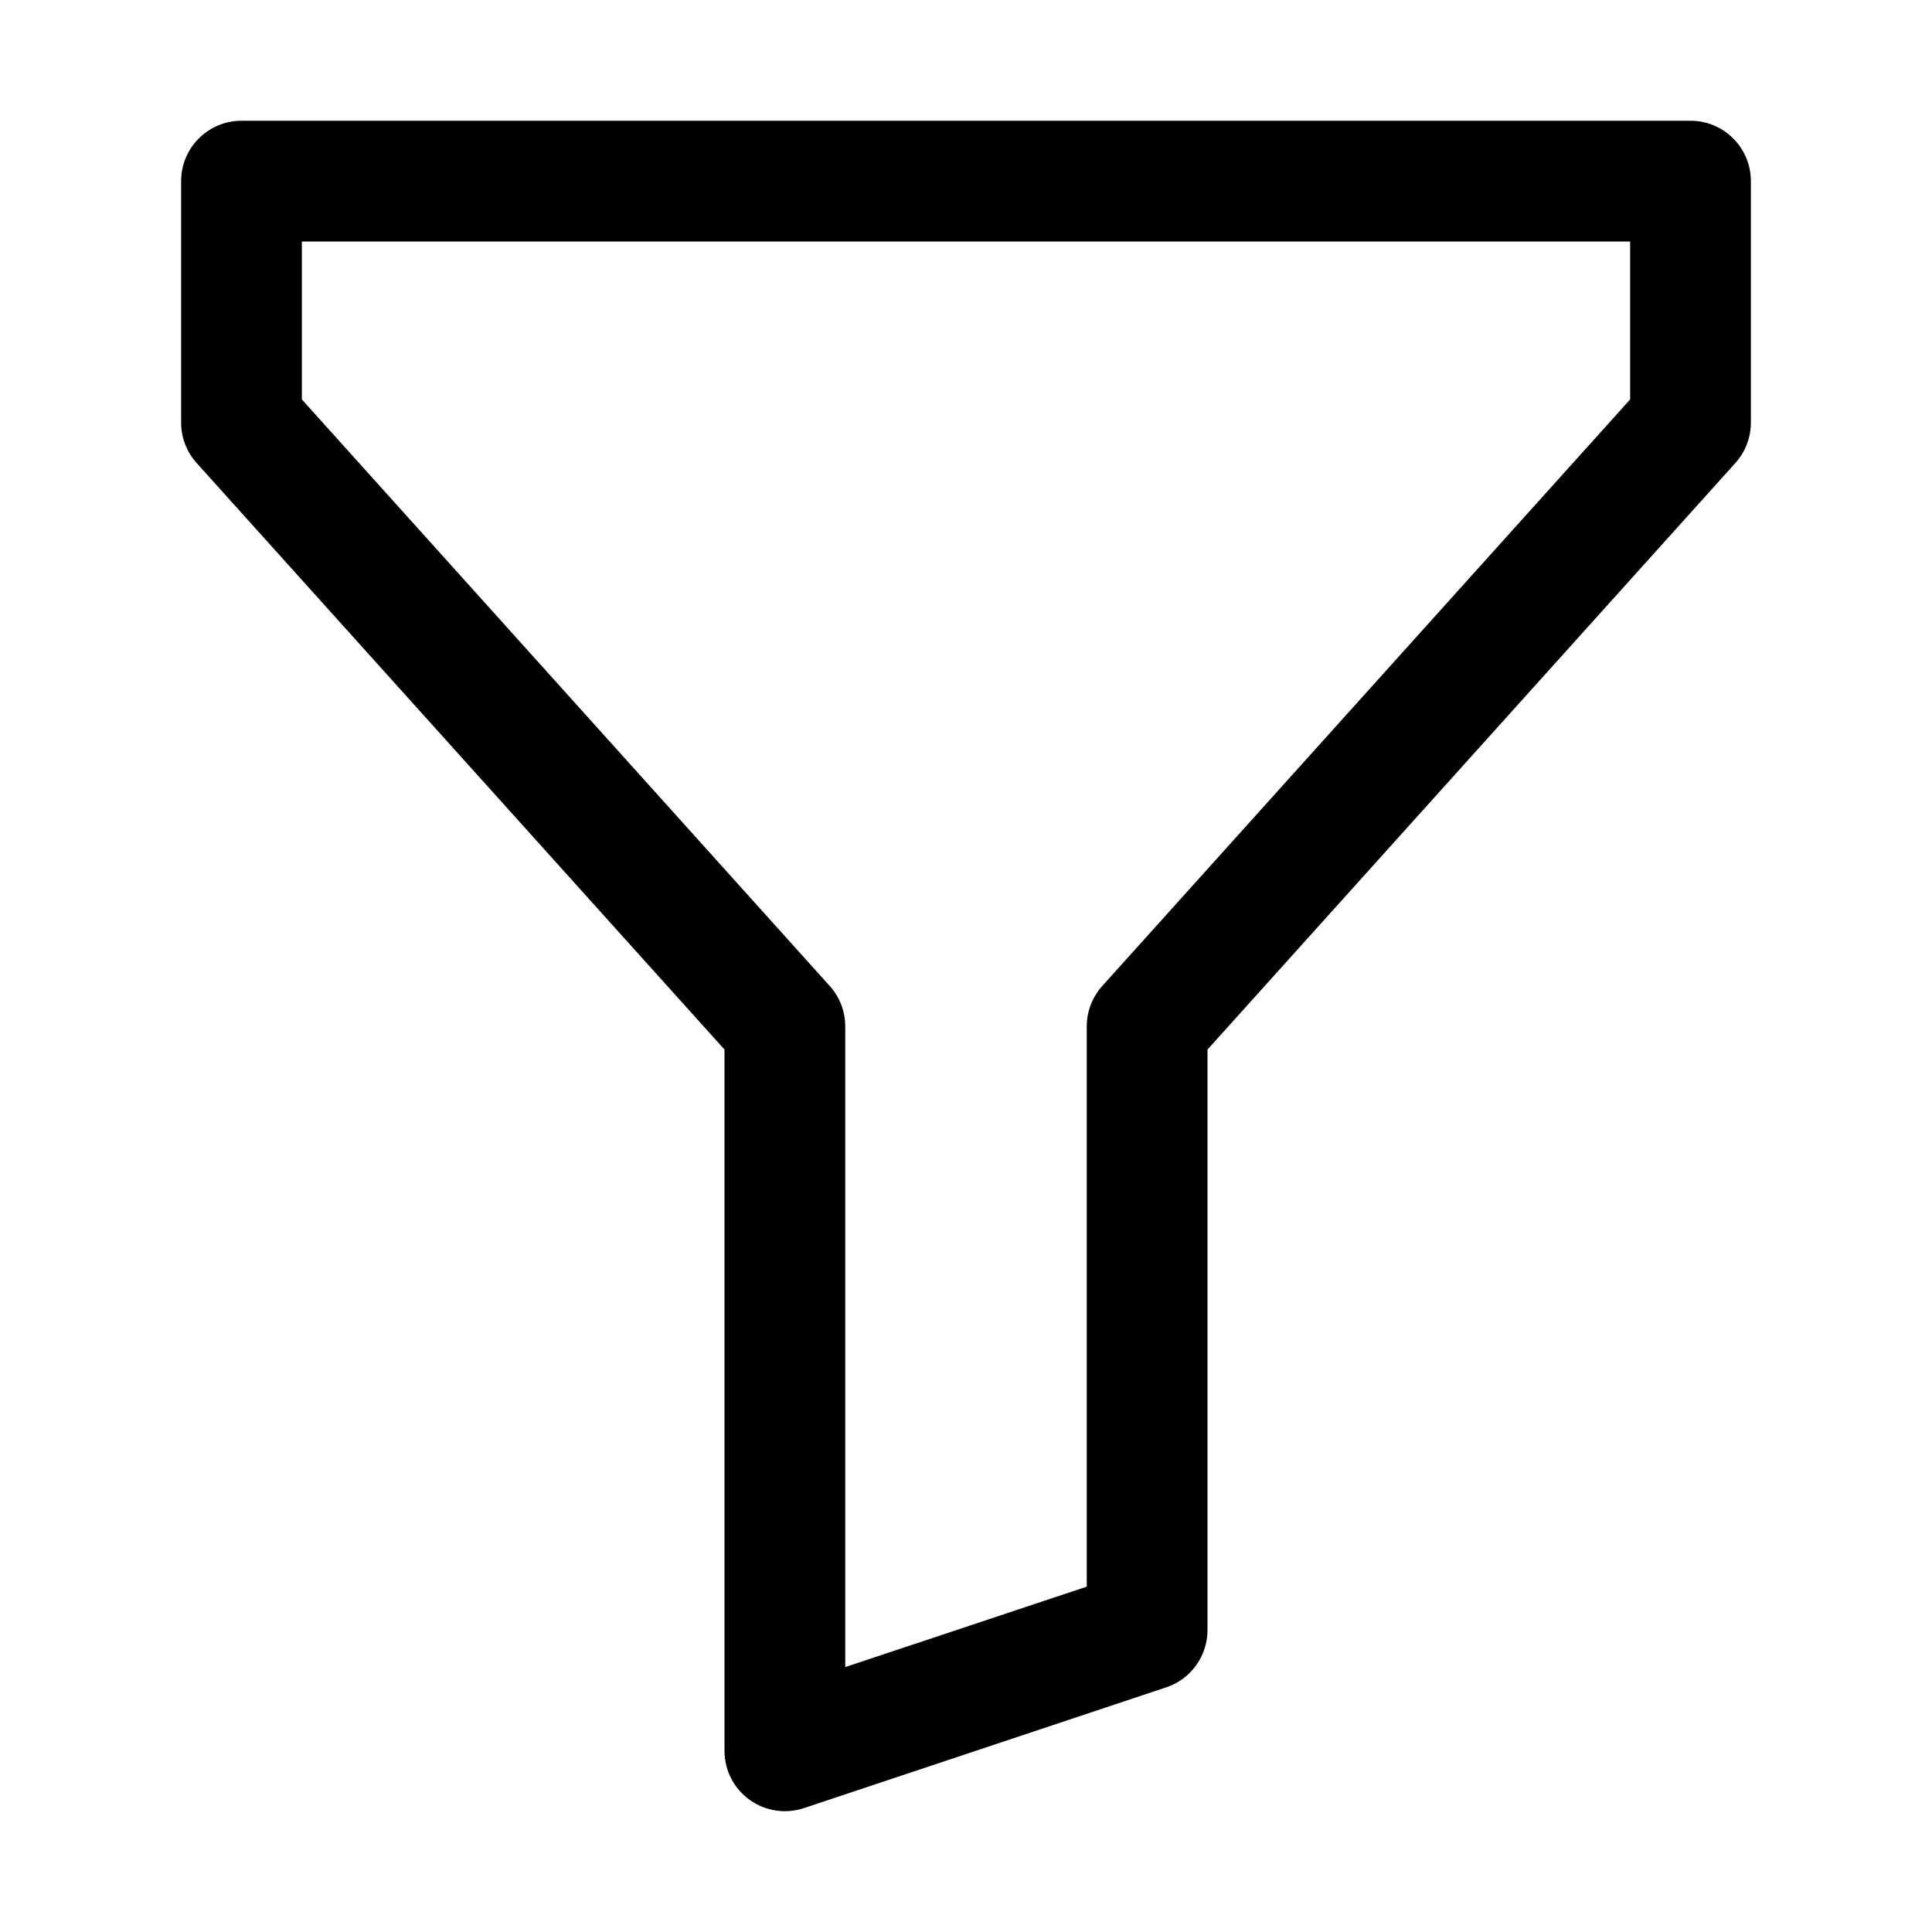
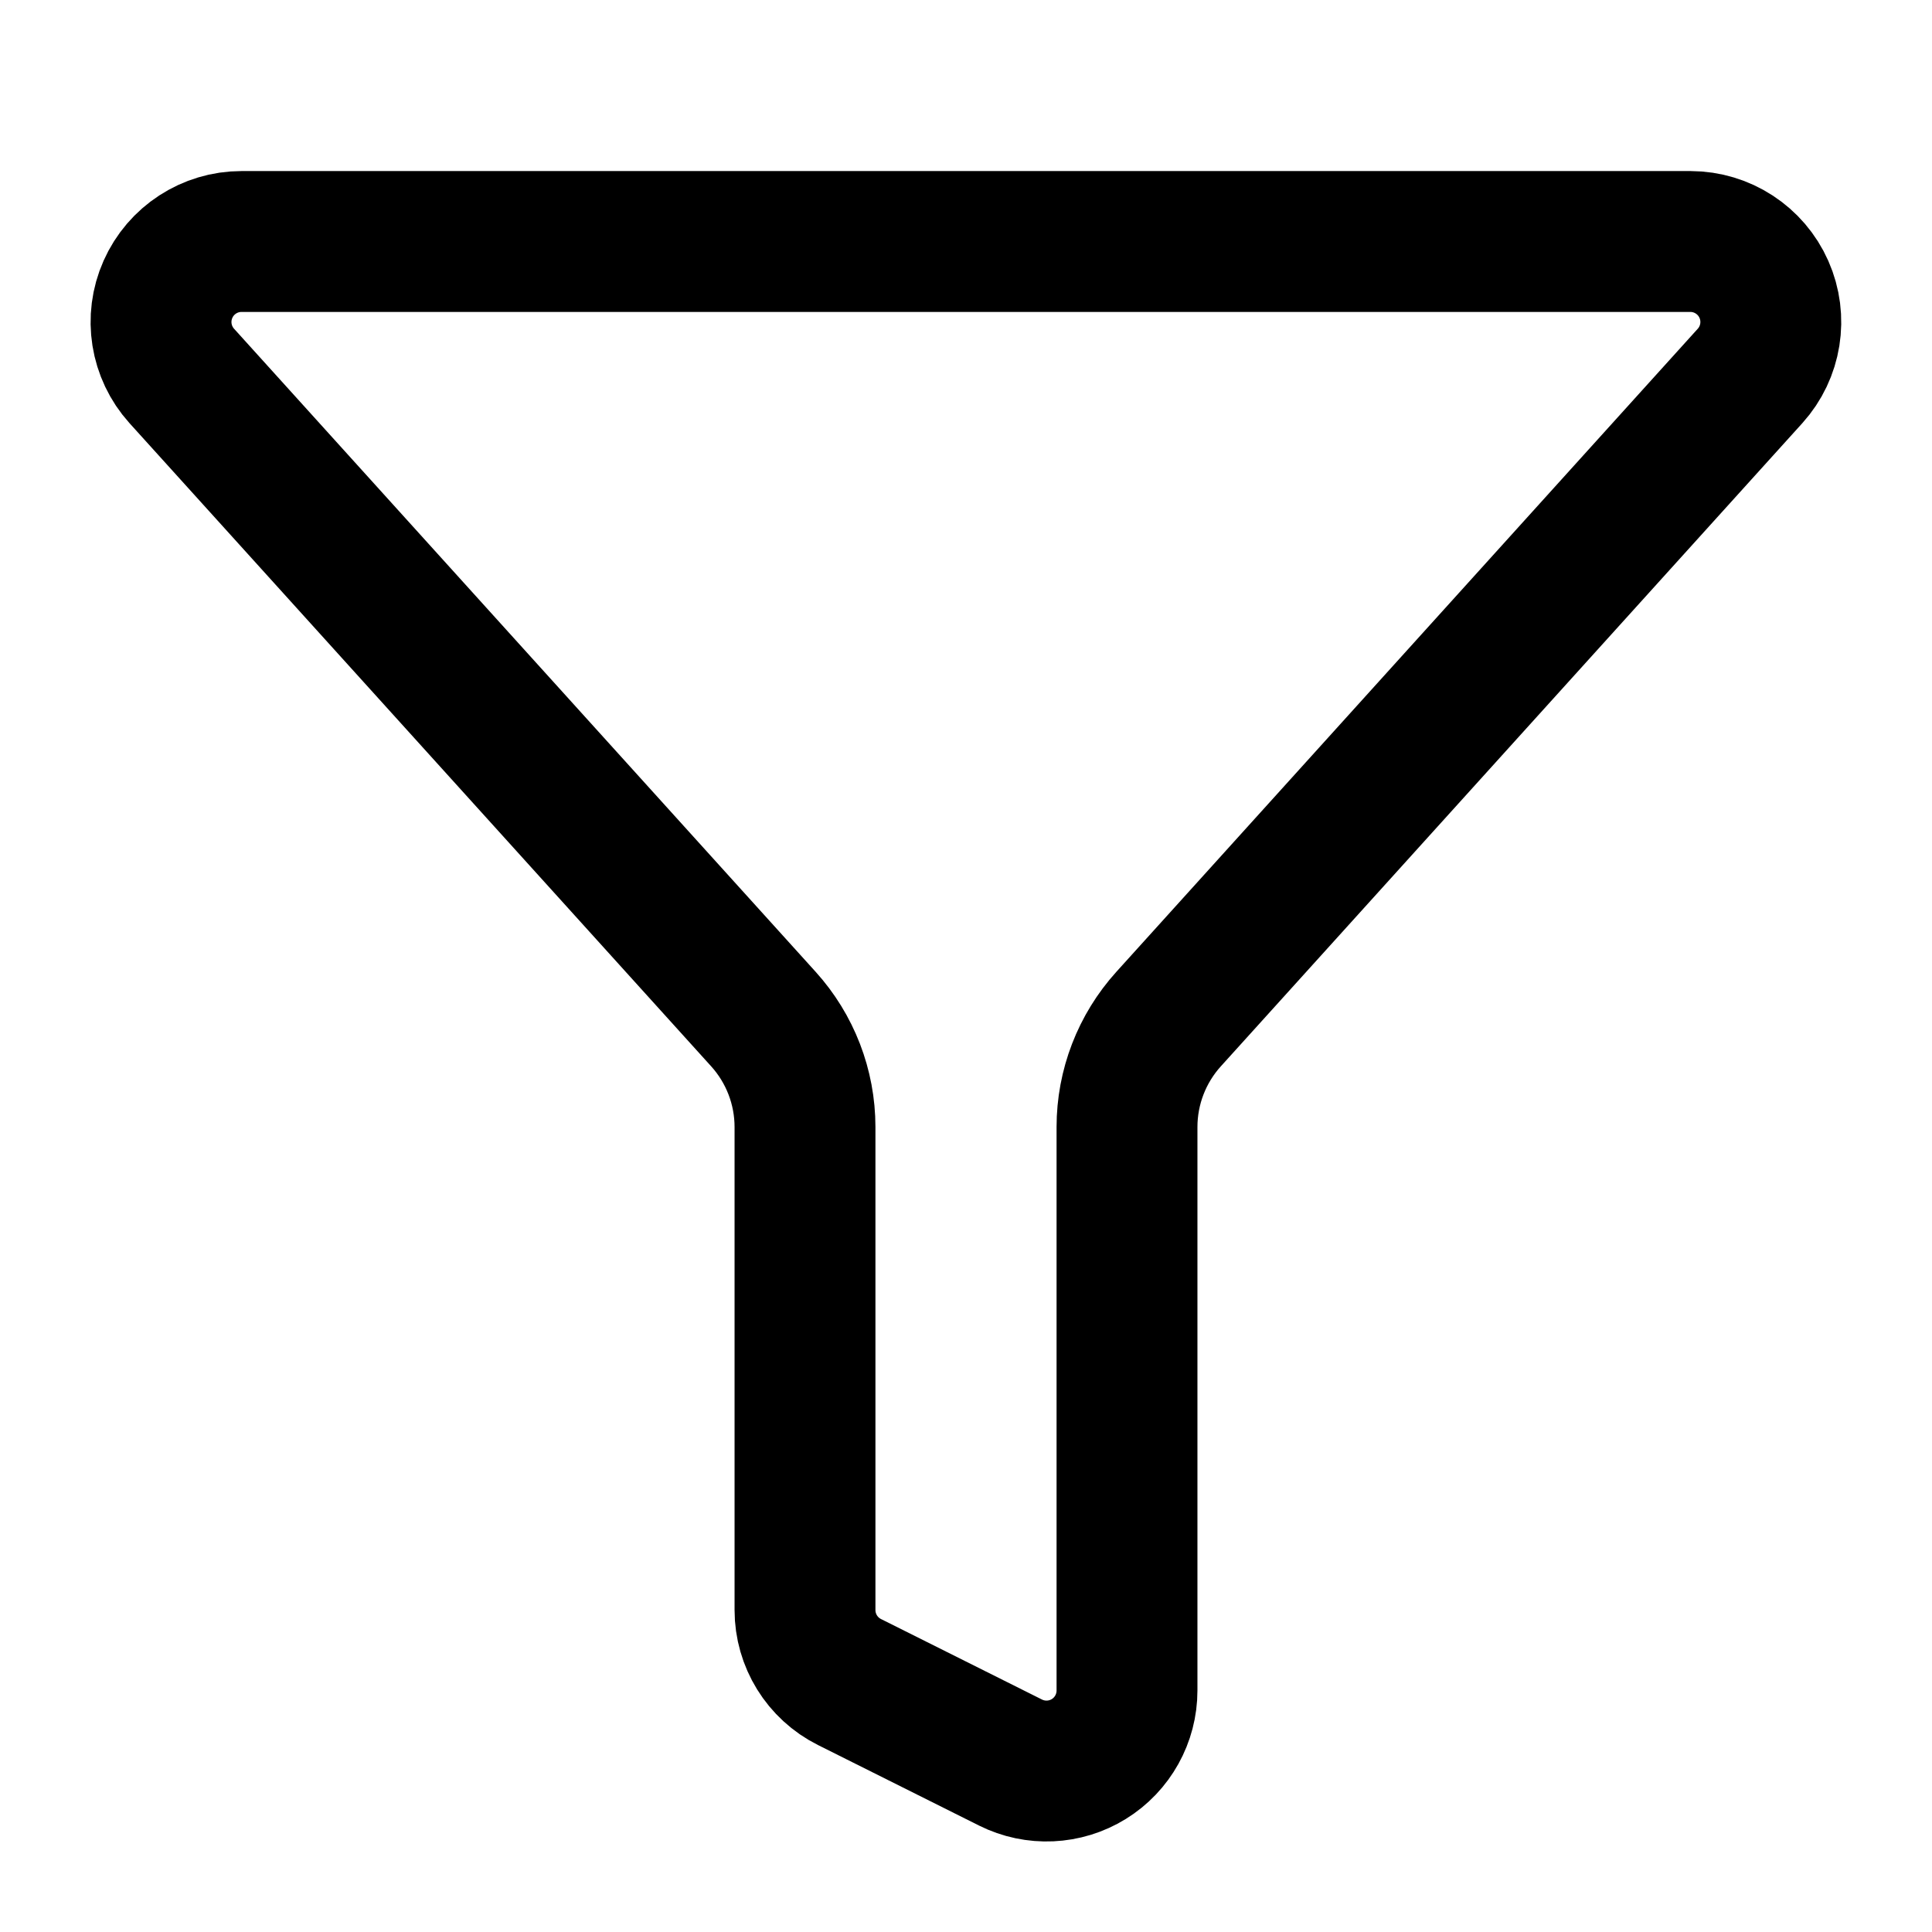
- <svg xmlns="http://www.w3.org/2000/svg" width="16" height="16" fill="currentColor" class="bi bi-funnel" viewBox="0 0 16 16">
-   <path d="M1.5 1.5A.5.5 0 0 1 2 1h12a.5.5 0 0 1 .5.5v2a.5.5 0 0 1-.128.334L10 8.692V13.5a.5.5 0 0 1-.342.474l-3 1A.5.5 0 0 1 6 14.5V8.692L1.628 3.834A.5.5 0 0 1 1.5 3.5zm1 .5v1.308l4.372 4.858A.5.5 0 0 1 7 8.5v5.306l2-.666V8.5a.5.5 0 0 1 .128-.334L13.5 3.308V2z" />
+ <svg xmlns="http://www.w3.org/2000/svg" width="24" height="24" viewBox="0 0 24 24" fill="none" stroke="#000" stroke-width="1.75" stroke-linecap="round" stroke-linejoin="round">
+   <path d="M10 20a1 1 0 0 0 .553.895l2 1A1 1 0 0 0 14 21v-7a2 2 0 0 1 .517-1.341L21.74 4.67A1 1 0 0 0 21 3H3a1 1 0 0 0-.742 1.67l7.225 7.989A2 2 0 0 1 10 14z" />
</svg>
